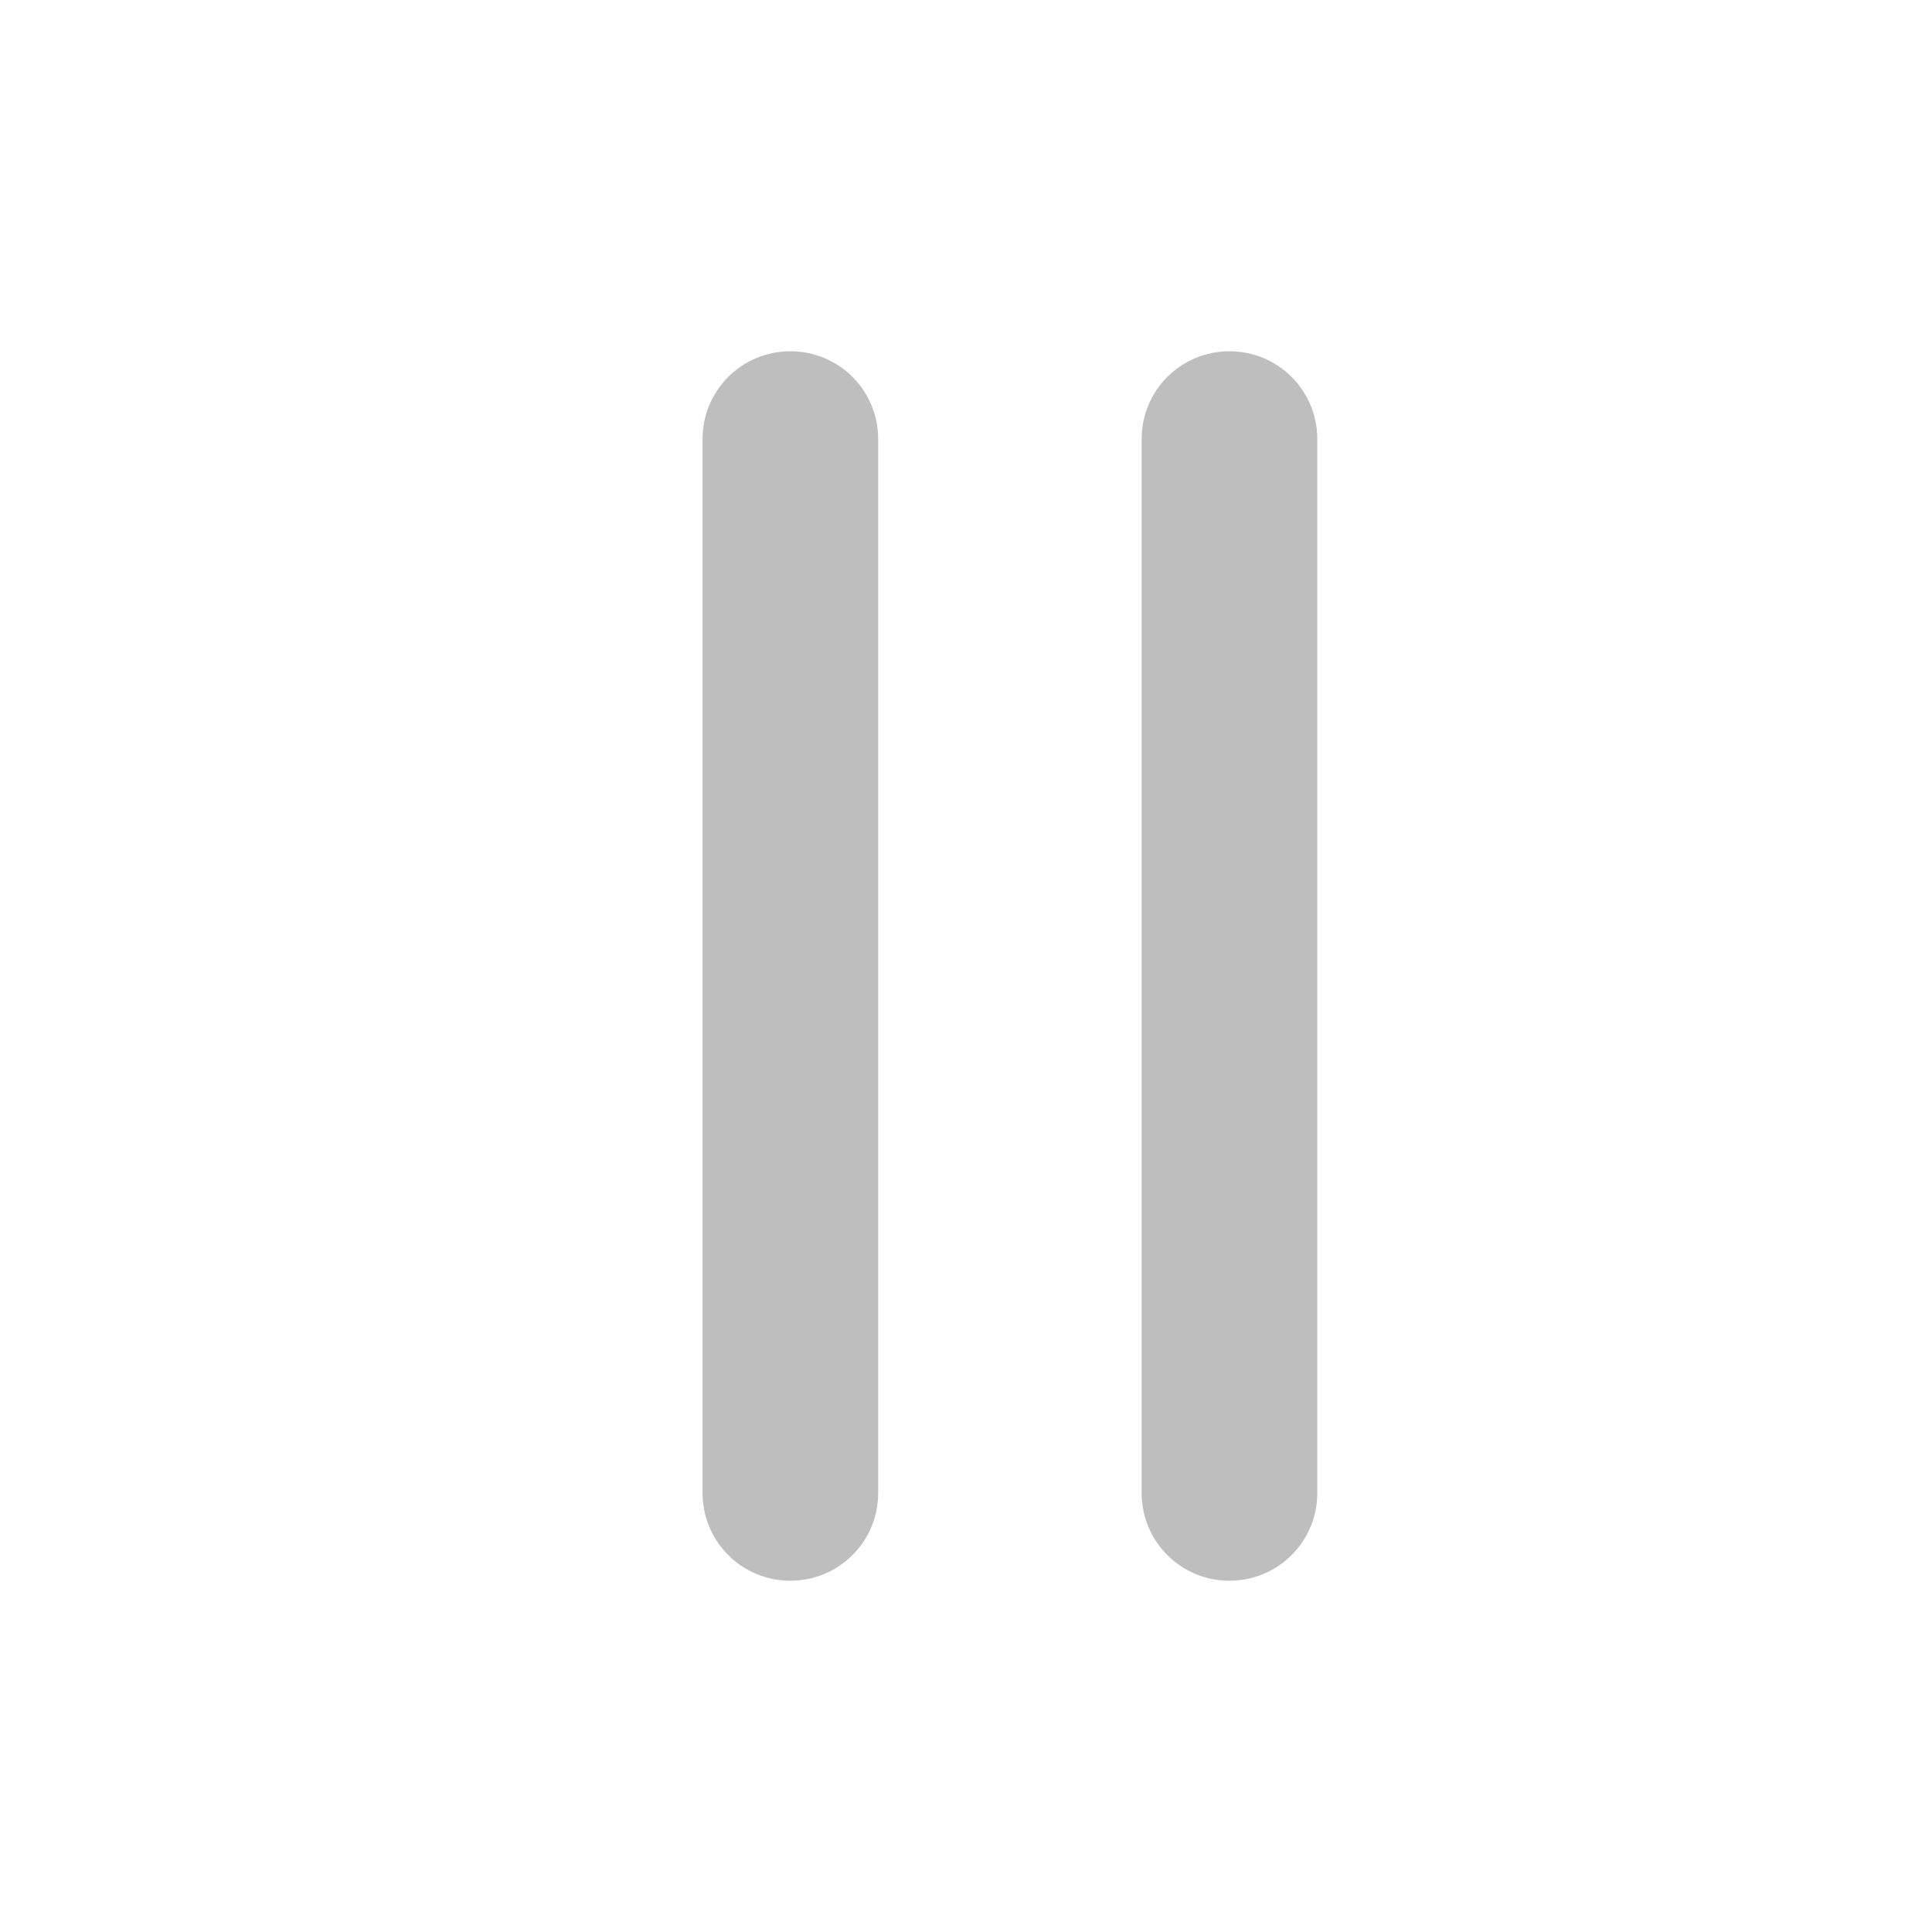
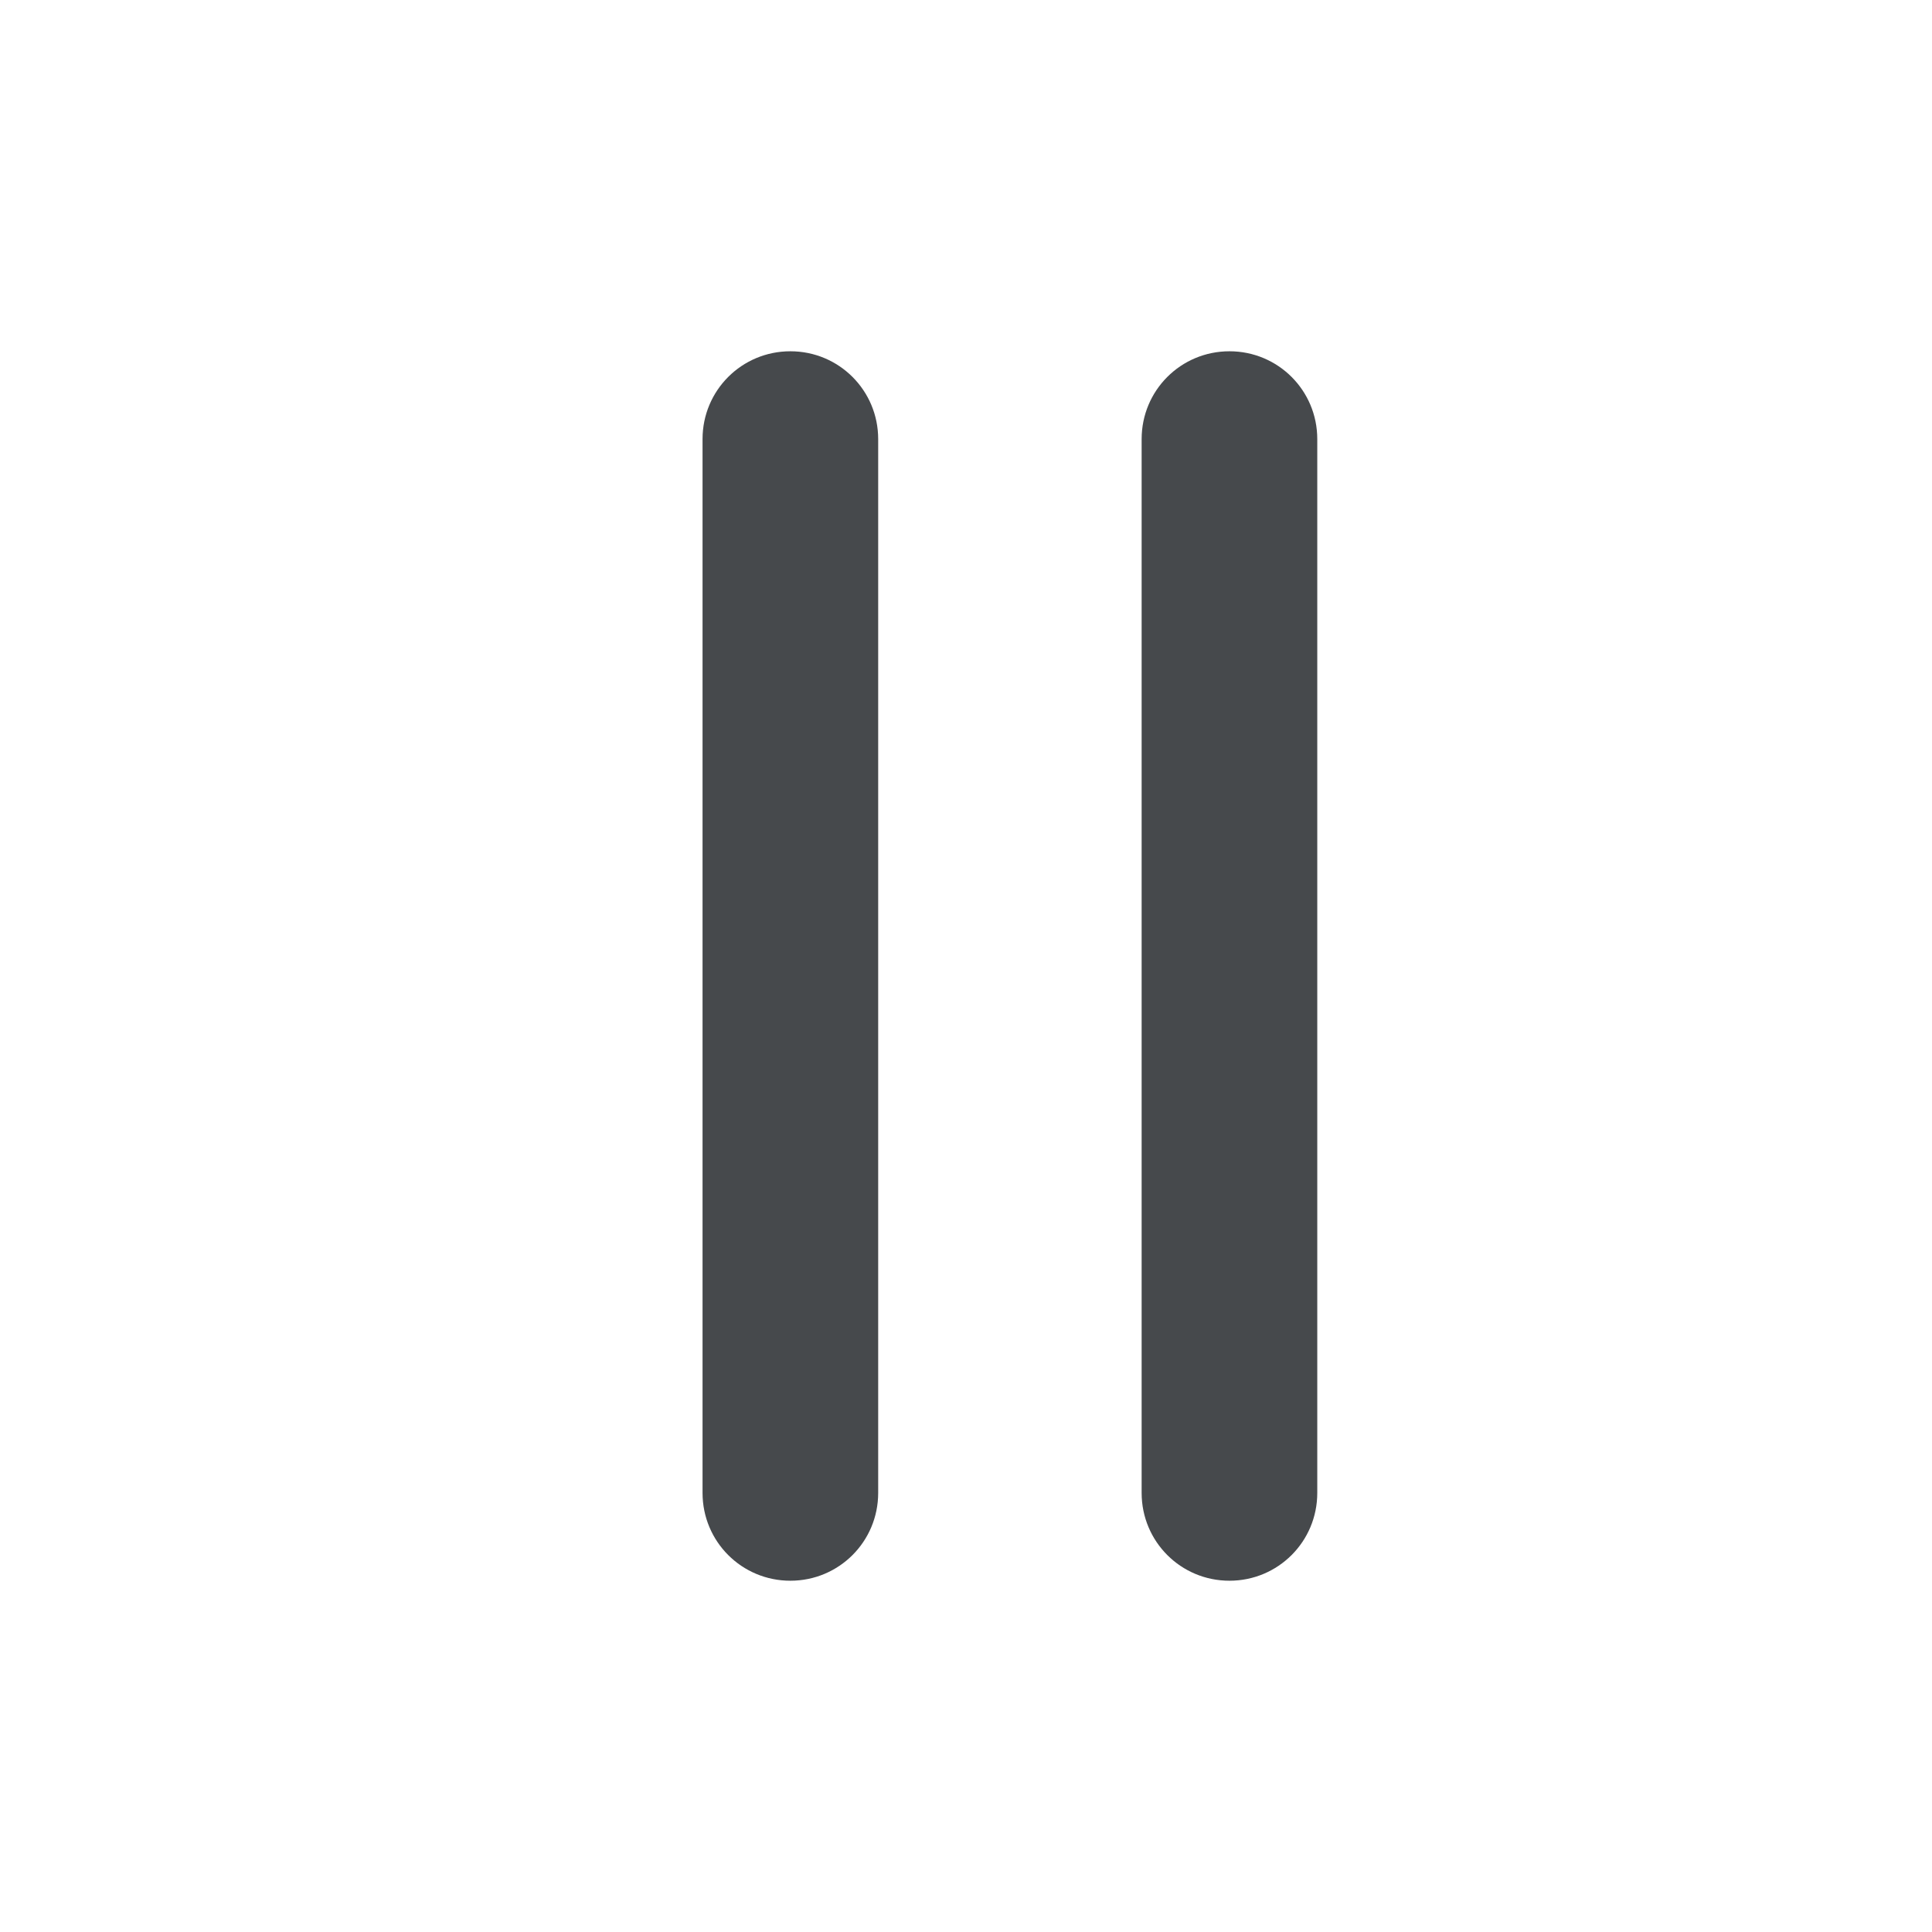
- <svg xmlns="http://www.w3.org/2000/svg" width="22" height="22" version="1.1">
-   <path d="m9 4c-0.554 0-1 0.446-1 1v12c0 0.554 0.446 1 1 1s1-0.446 1-1v-12c0-0.554-0.446-1-1-1zm5 0c-0.554 0-1 0.446-1 1v12c0 0.554 0.446 1 1 1s1-0.446 1-1v-12c0-0.554-0.446-1-1-1z" fill="#bebebe" style="paint-order:normal" />
+ <svg xmlns="http://www.w3.org/2000/svg" id="g" width="22" height="22" version="1.1">
+   <defs id="a">
+     <style id="current-color-scheme" type="text/css">.ColorScheme-Text {color:#090d11;}</style>
+   </defs>
+   <path id="f" class="ColorScheme-Text" d="m9 4c-0.554 0-1 0.446-1 1v12c0 0.554 0.446 1 1 1s1-0.446 1-1v-12c0-0.554-0.446-1-1-1zm5 0c-0.554 0-1 0.446-1 1v12c0 0.554 0.446 1 1 1s1-0.446 1-1v-12c0-0.554-0.446-1-1-1z" style="fill-opacity:.75;fill:currentColor" />
</svg>
